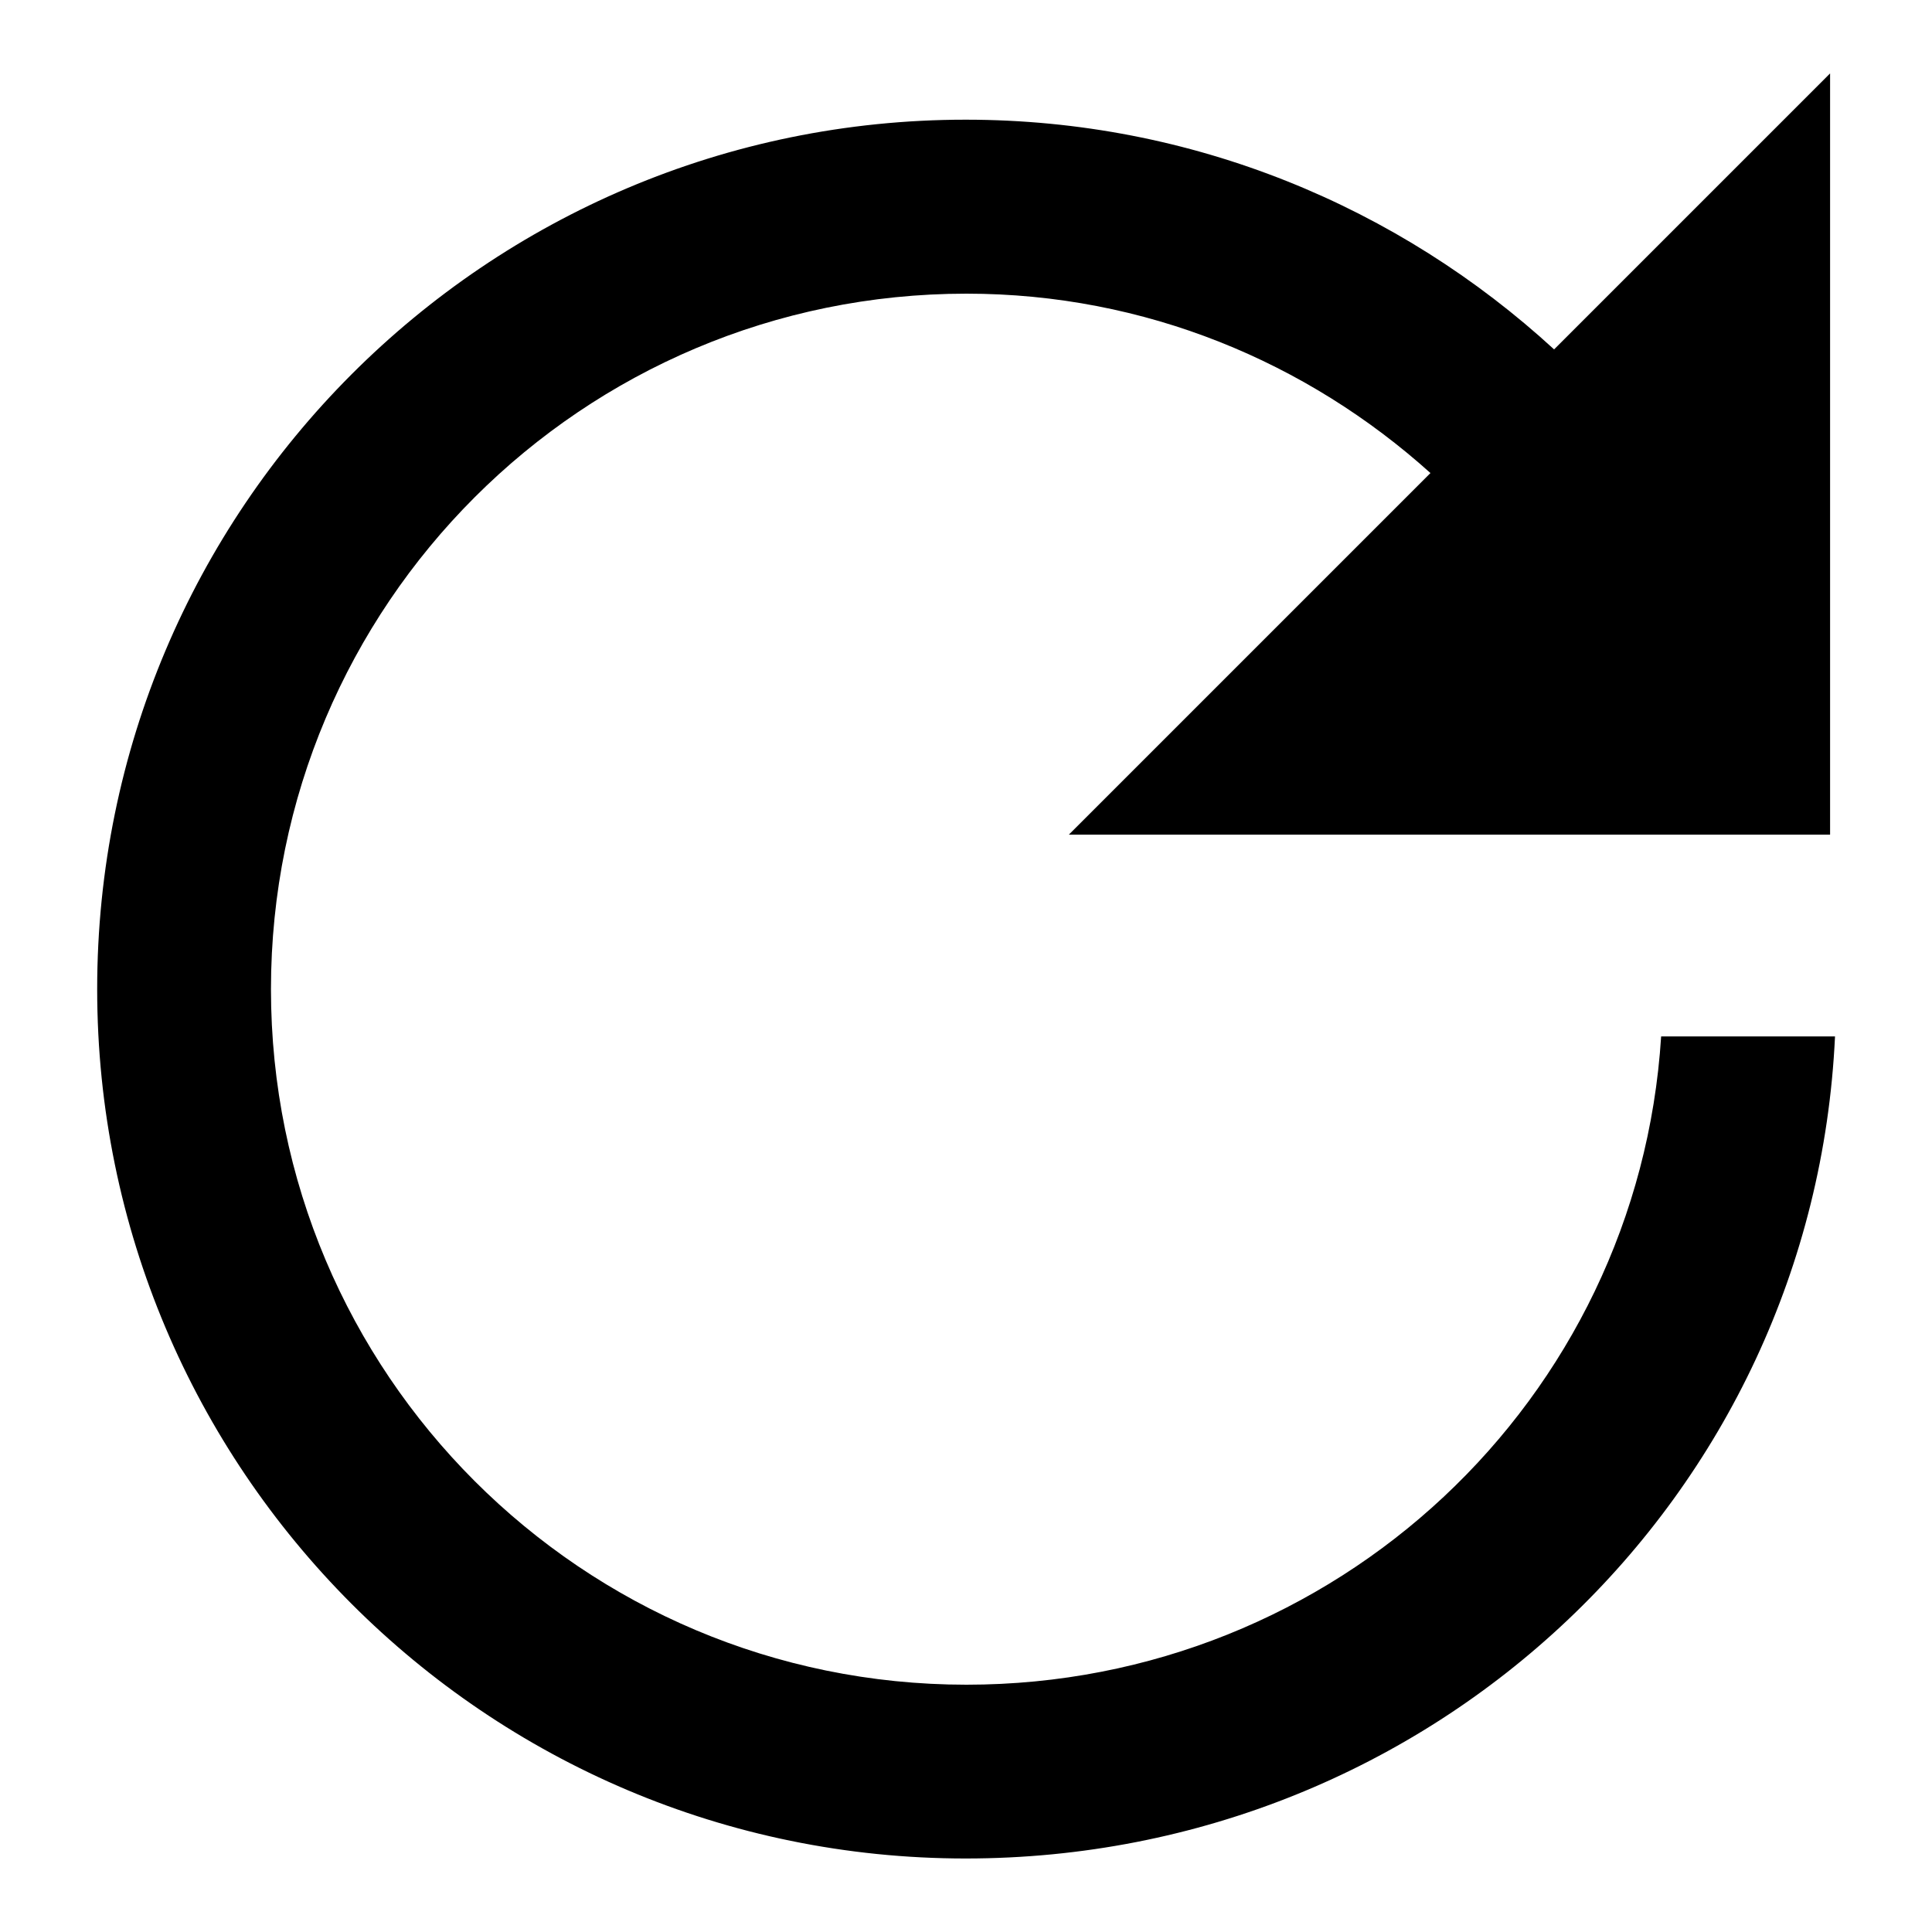
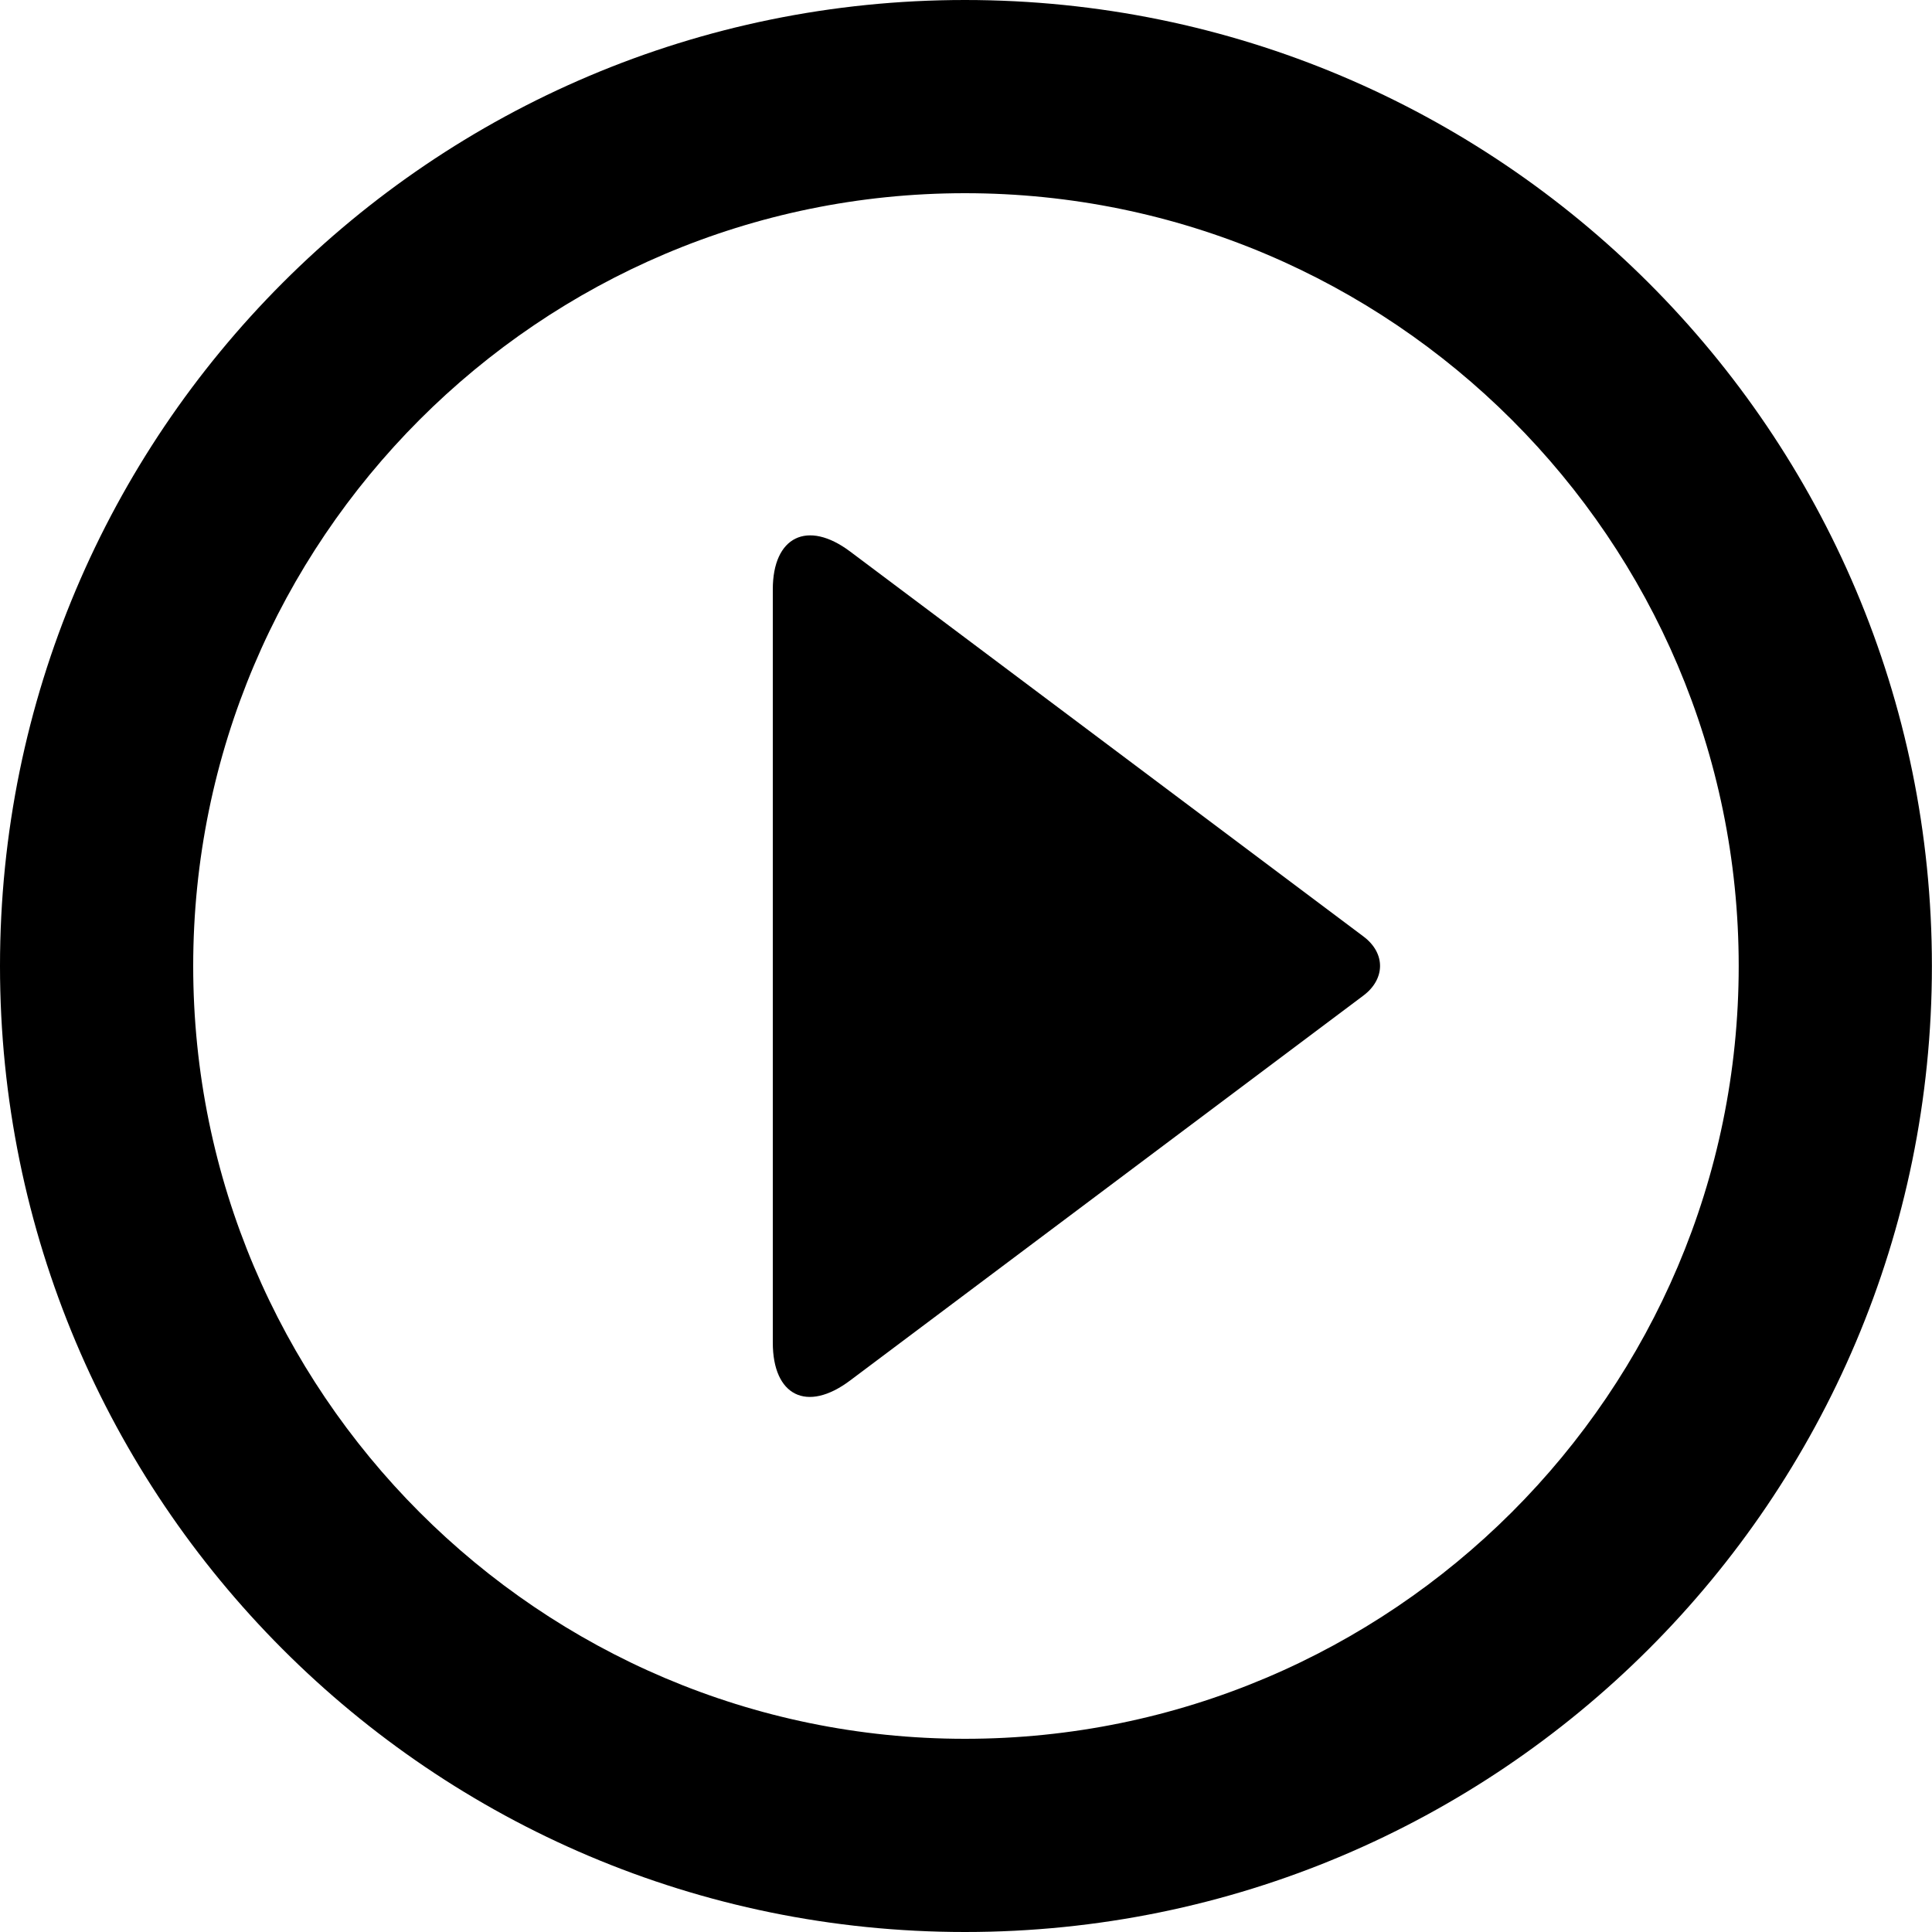
- <svg xmlns="http://www.w3.org/2000/svg" version="1.1" id="Refresh_20px" x="0px" y="0px" viewBox="-269 416.89 20 20" enable-background="new -269 416.89 20 20" xml:space="preserve">
-   <path fill-rule="evenodd" clip-rule="evenodd" d="M-251.804,427.62c-0.238,3.762-3.369,6.71-7.191,6.71  c-3.978,0-7.2-3.222-7.2-7.2c0-3.978,3.222-7.2,7.2-7.2c1.851,0,3.528,0.71,4.803,1.857l-0.118,0.118l-3.625,3.625h7.88v-7.88  l-2.645,2.645l-0.212,0.212c-1.604-1.473-3.74-2.378-6.091-2.378c-4.968,0-8.991,4.032-8.991,9c0,4.968,4.023,9,8.991,9  c4.834,0,8.776-3.74,8.999-8.51H-251.804z" />
+ <svg xmlns="http://www.w3.org/2000/svg" viewBox="0 0 20 20">
+   <g>
+     <path d="m8 13.899c0 .548.351.729.8.392l5.314-3.985c.225-.169.234-.437 0-.612l-5.314-3.985c-.442-.331-.8-.154-.8.392v7.798" />
+     <path d="m0 10c0 5.52 4.466 10 9.989 10 5.53 0 10.01-4.478 10.01-10 0-5.52-4.478-10-10.01-10-5.52 0-9.989 4.478-9.989 10m9.989-8c4.417 0 8.01 3.589 8.01 8 0 4.411-3.593 8-8.01 8-4.405 0-7.989-3.589-7.989-8 0-4.411 3.584-8 7.989-8" />
+   </g>
</svg>
